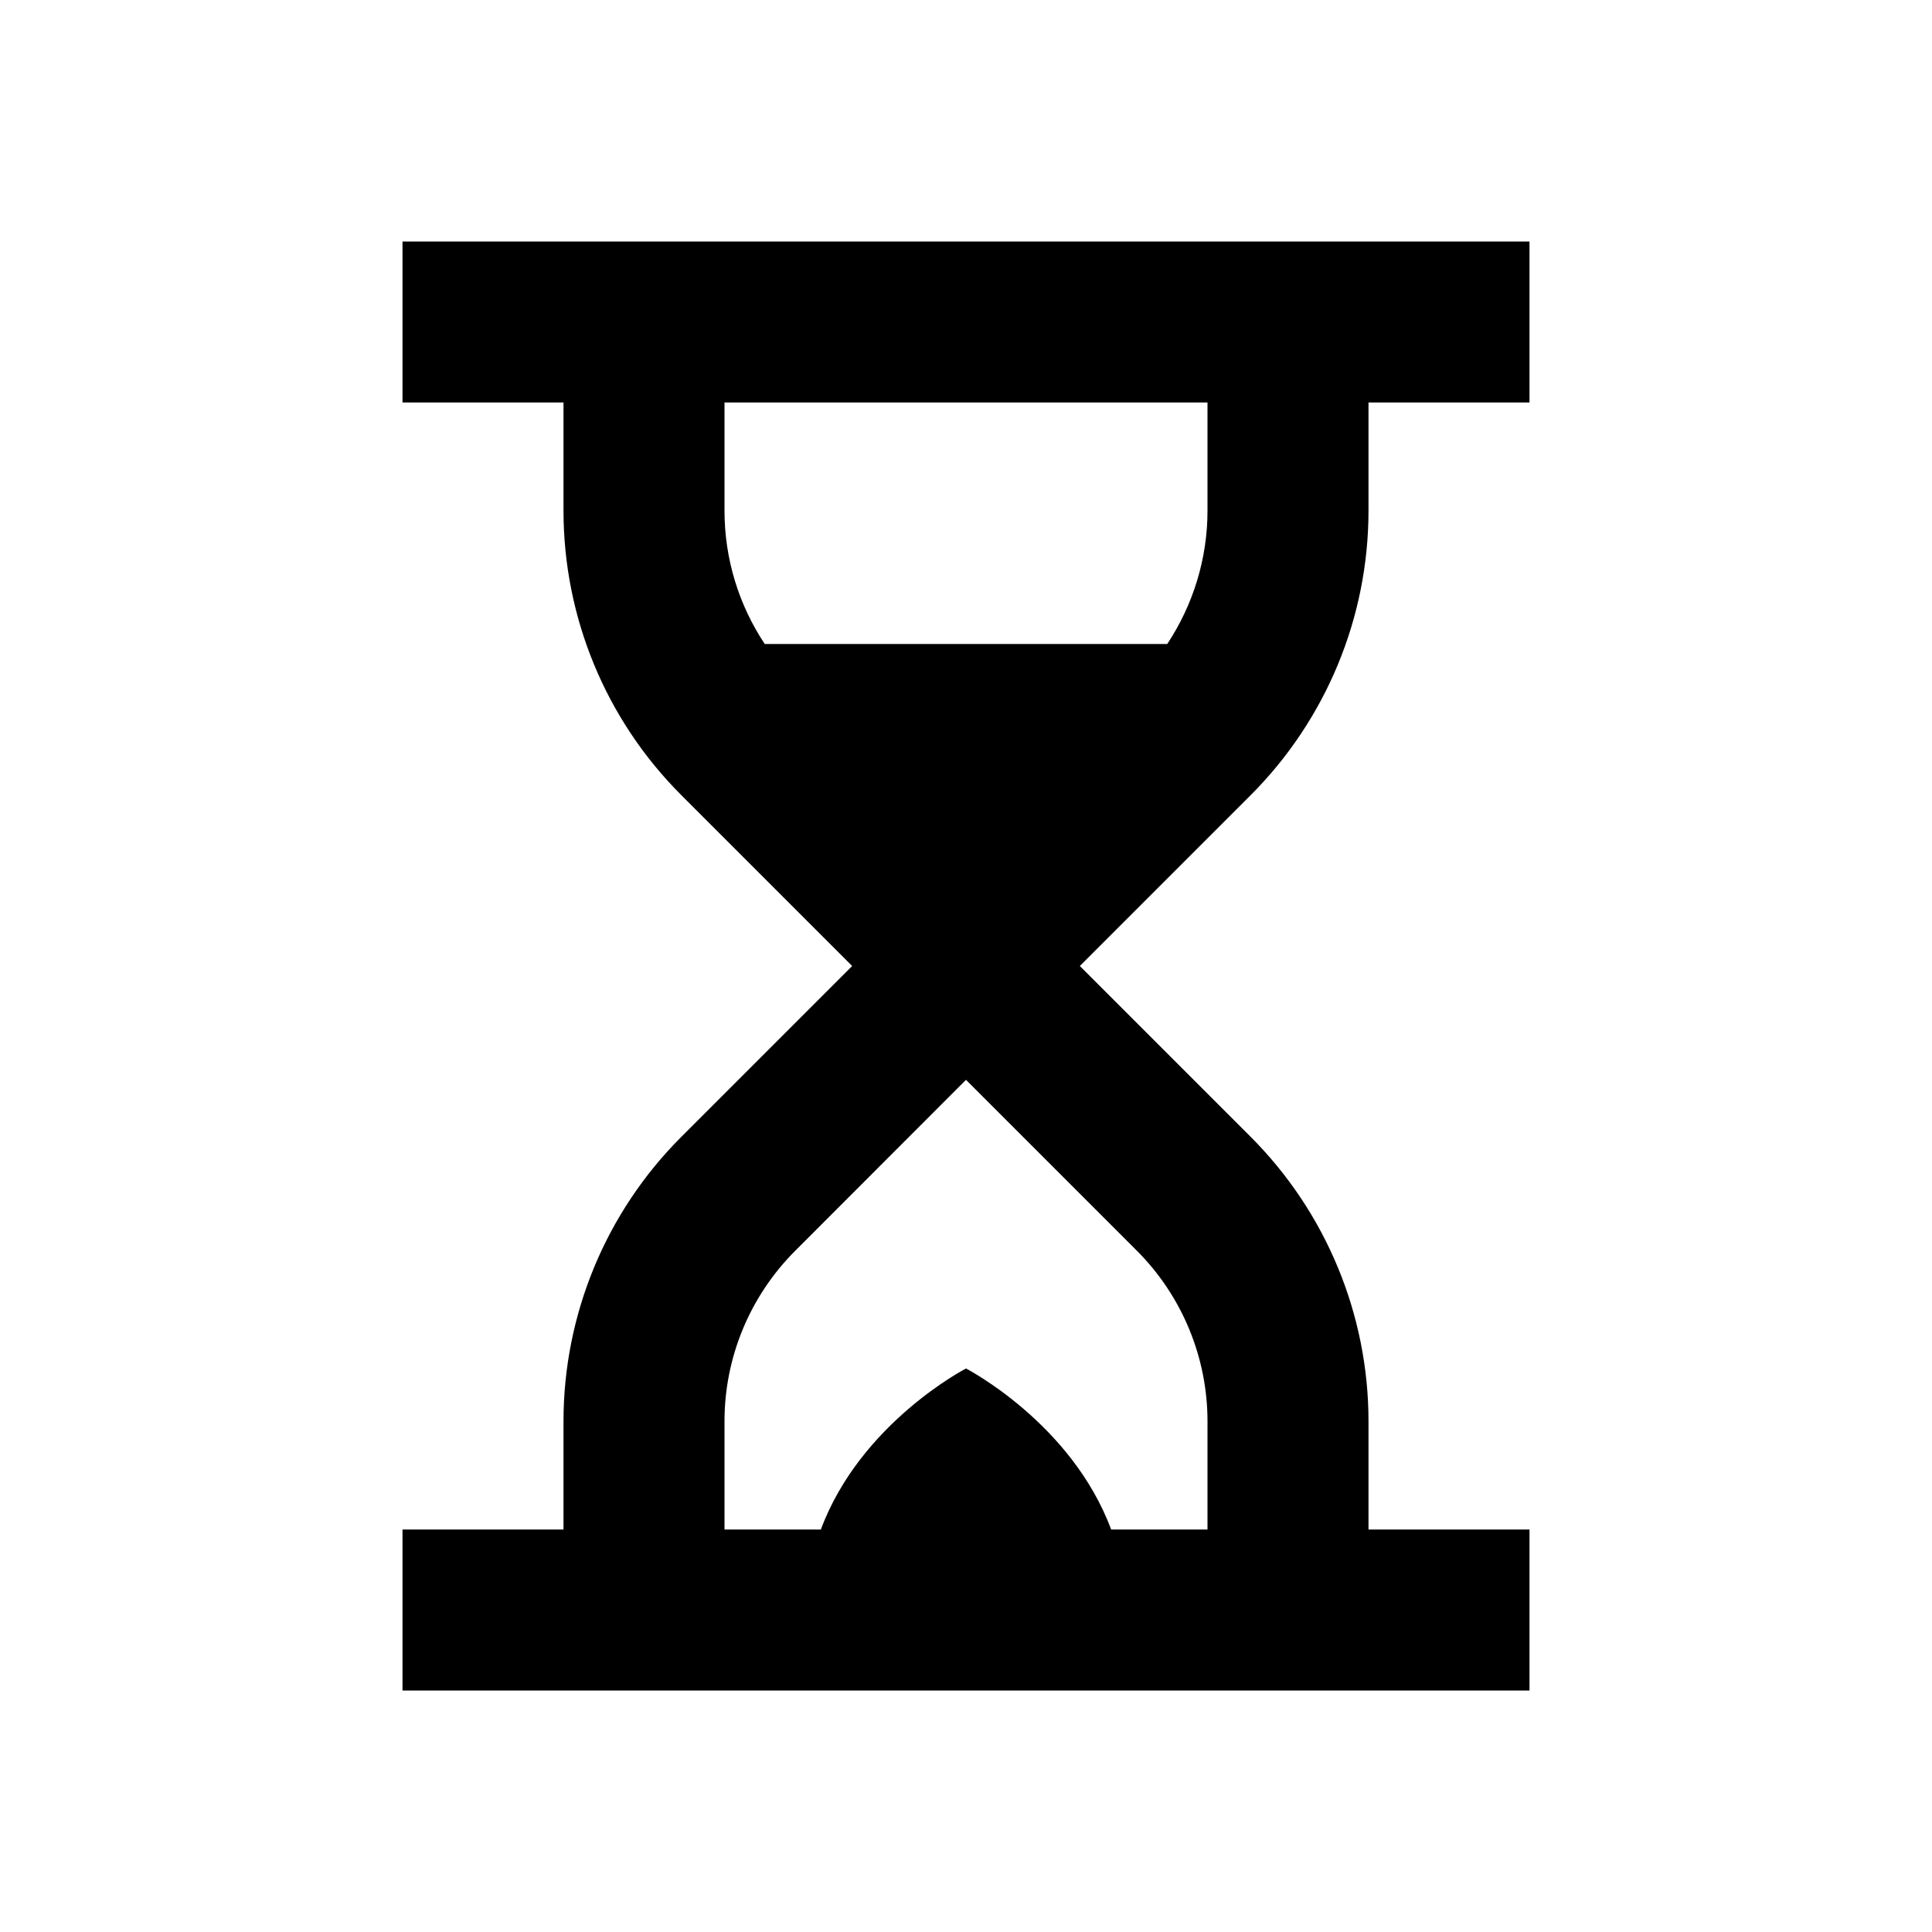
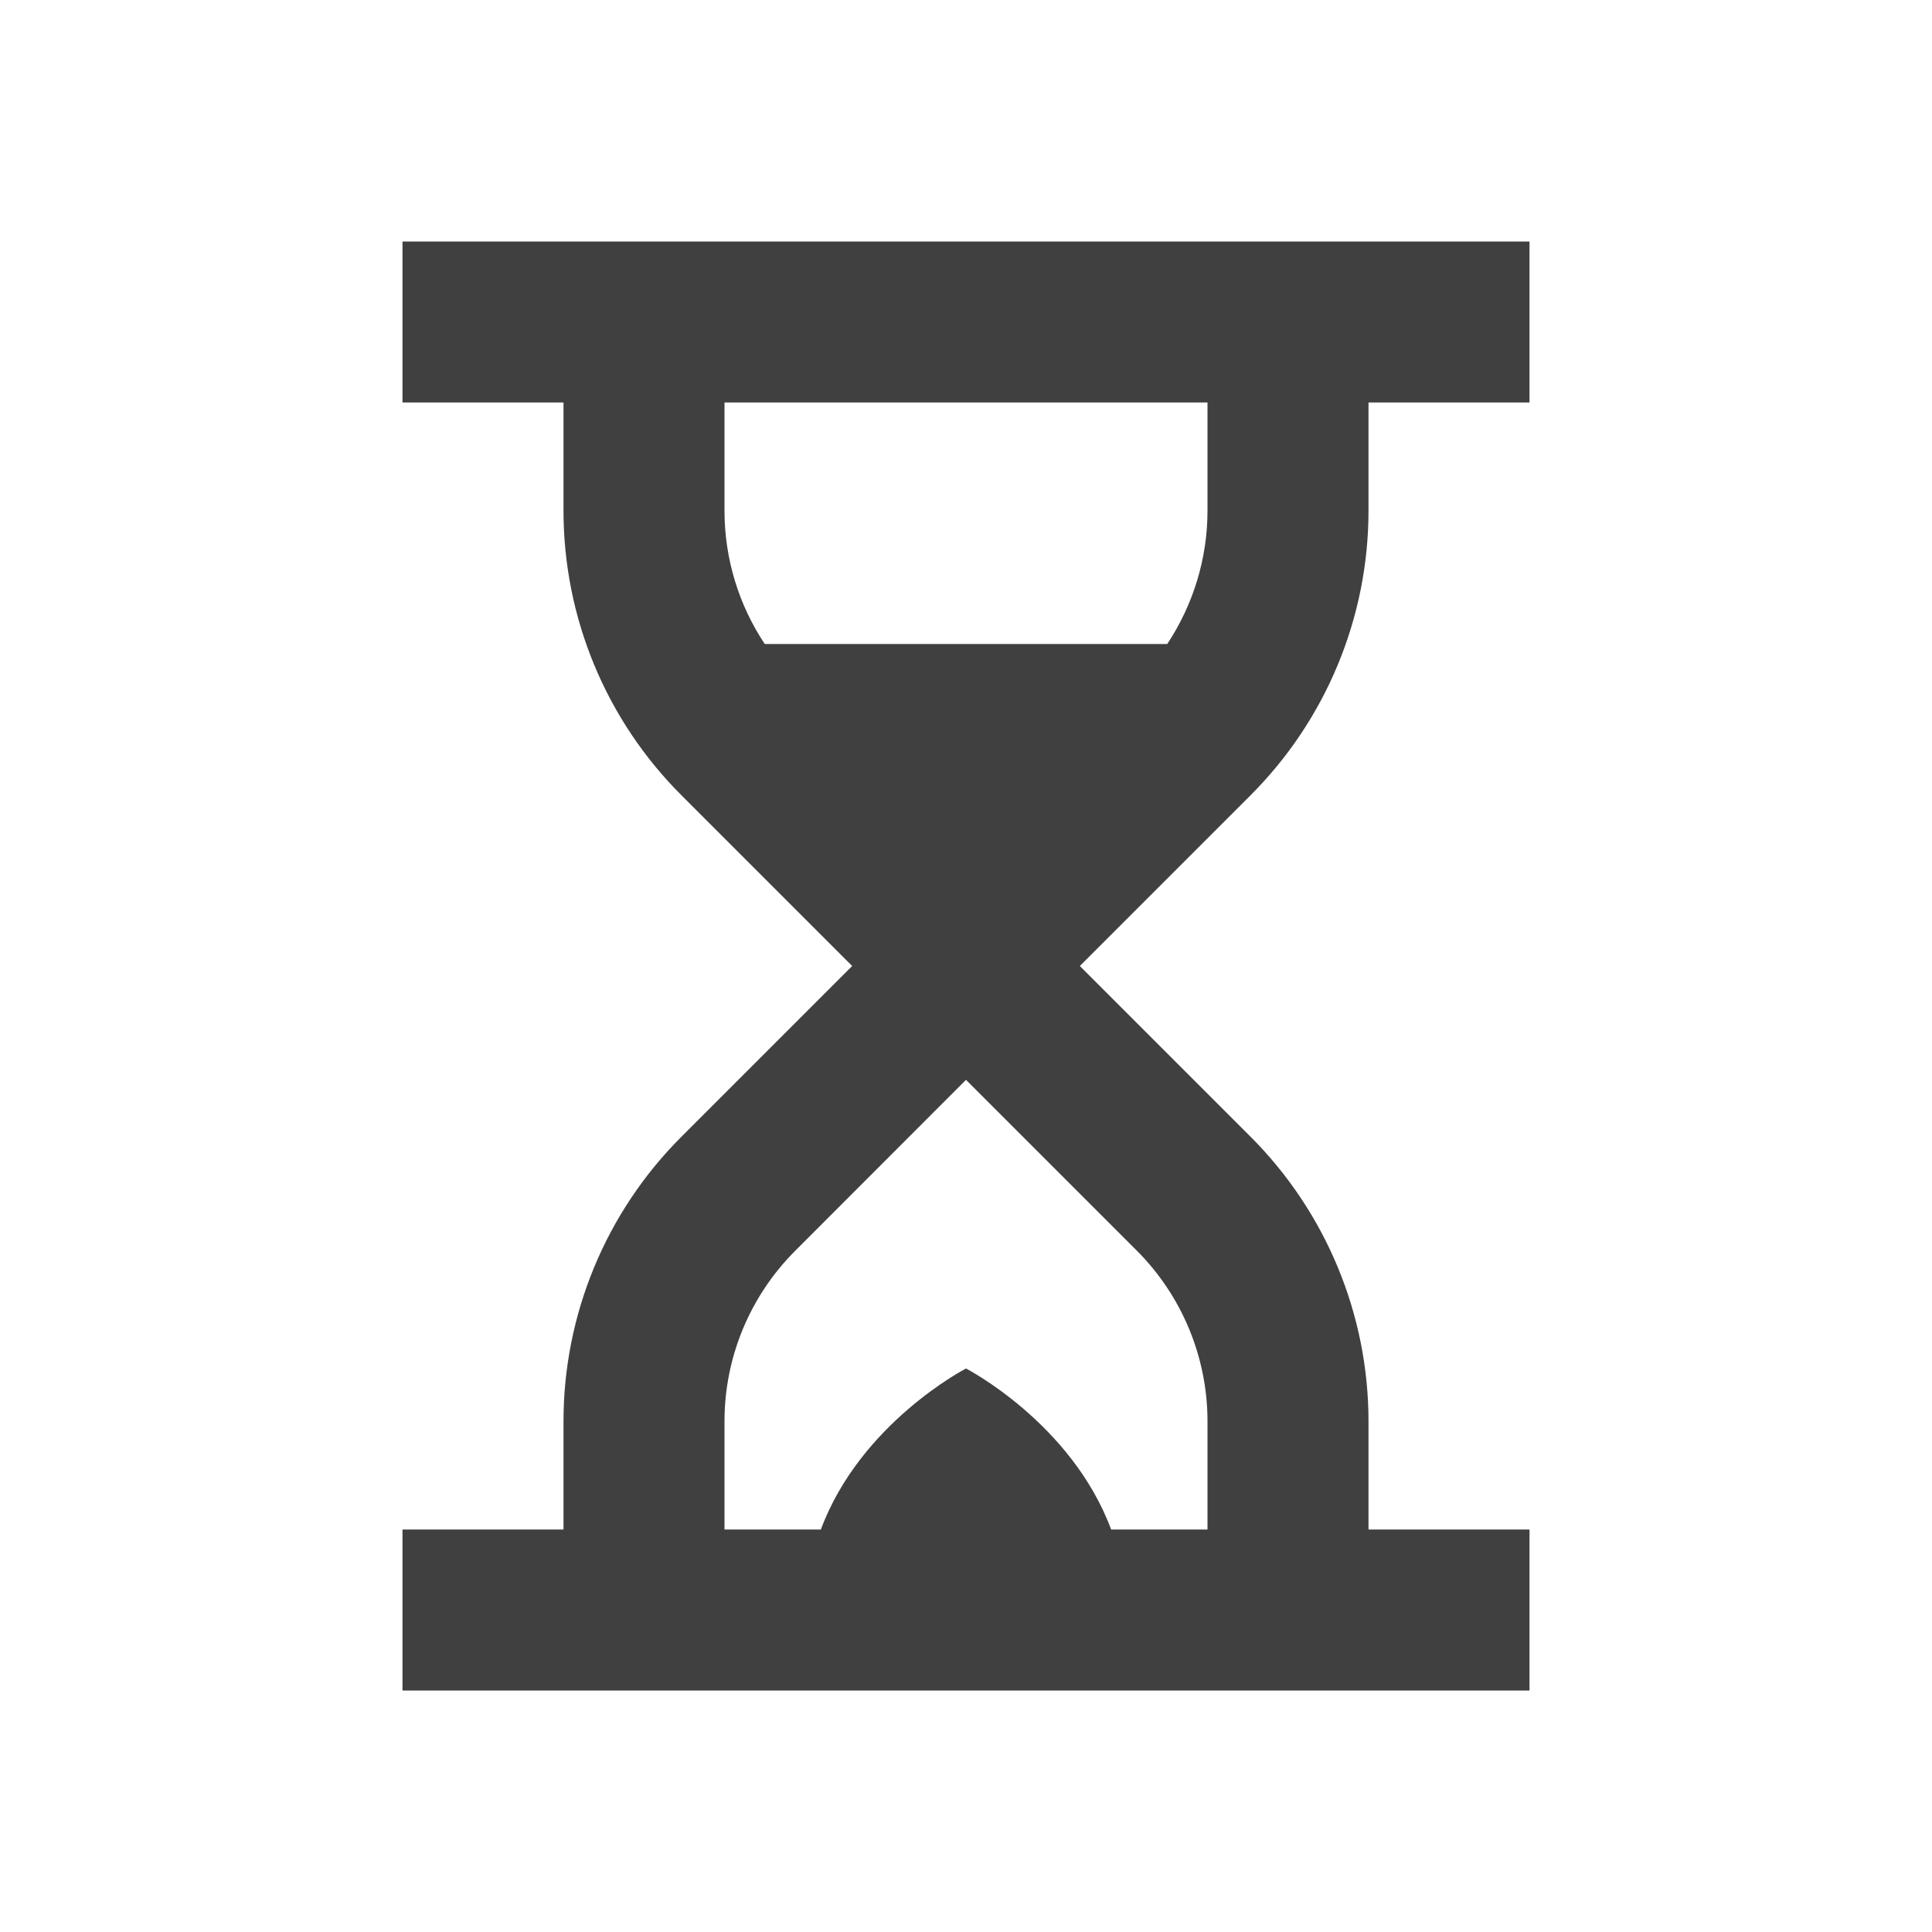
<svg xmlns="http://www.w3.org/2000/svg" width="24px" height="24px" viewBox="0 0 24 24" version="1.1">
  <g id="Icons" stroke="none" stroke-width="1" fill="none" fill-rule="evenodd">
-     <g id="icon/hourglass" fill="#000000" fill-rule="nonzero">
+     <g id="icon/hourglass" fill="#404040" fill-rule="nonzero">
      <path d="M5,3 L5,5 L7,5 L7,6.344 C7,7.669 7.526,8.942 8.465,9.879 L10.586,12 L8.465,14.121 C7.526,15.058 7,16.331 7,17.656 L7,19 L5,19 L5,21 L19,21 L19,19 L17,19 L17,17.656 C17,16.331 16.472,15.058 15.535,14.121 L13.414,12 L15.535,9.879 C16.473,8.941 17,7.669 17,6.344 L17,5 L19,5 L19,3 L5,3 Z M9,5 L15,5 L15,6.344 C15,6.938 14.823,7.512 14.5,8 L9.5,8 C9.176,7.513 9,6.939 9,6.344 L9,5 Z M12,13.414 L14.121,15.535 C14.684,16.098 15,16.862 15,17.656 L15,19 L13.803,19 C13.31,17.675 12,17 12,17 C12,17 10.69,17.675 10.197,19 L9,19 L9,17.656 C9,16.86 9.316,16.1 9.879,15.537 L12,13.414 Z" id="Shape" />
    </g>
  </g>
</svg>
